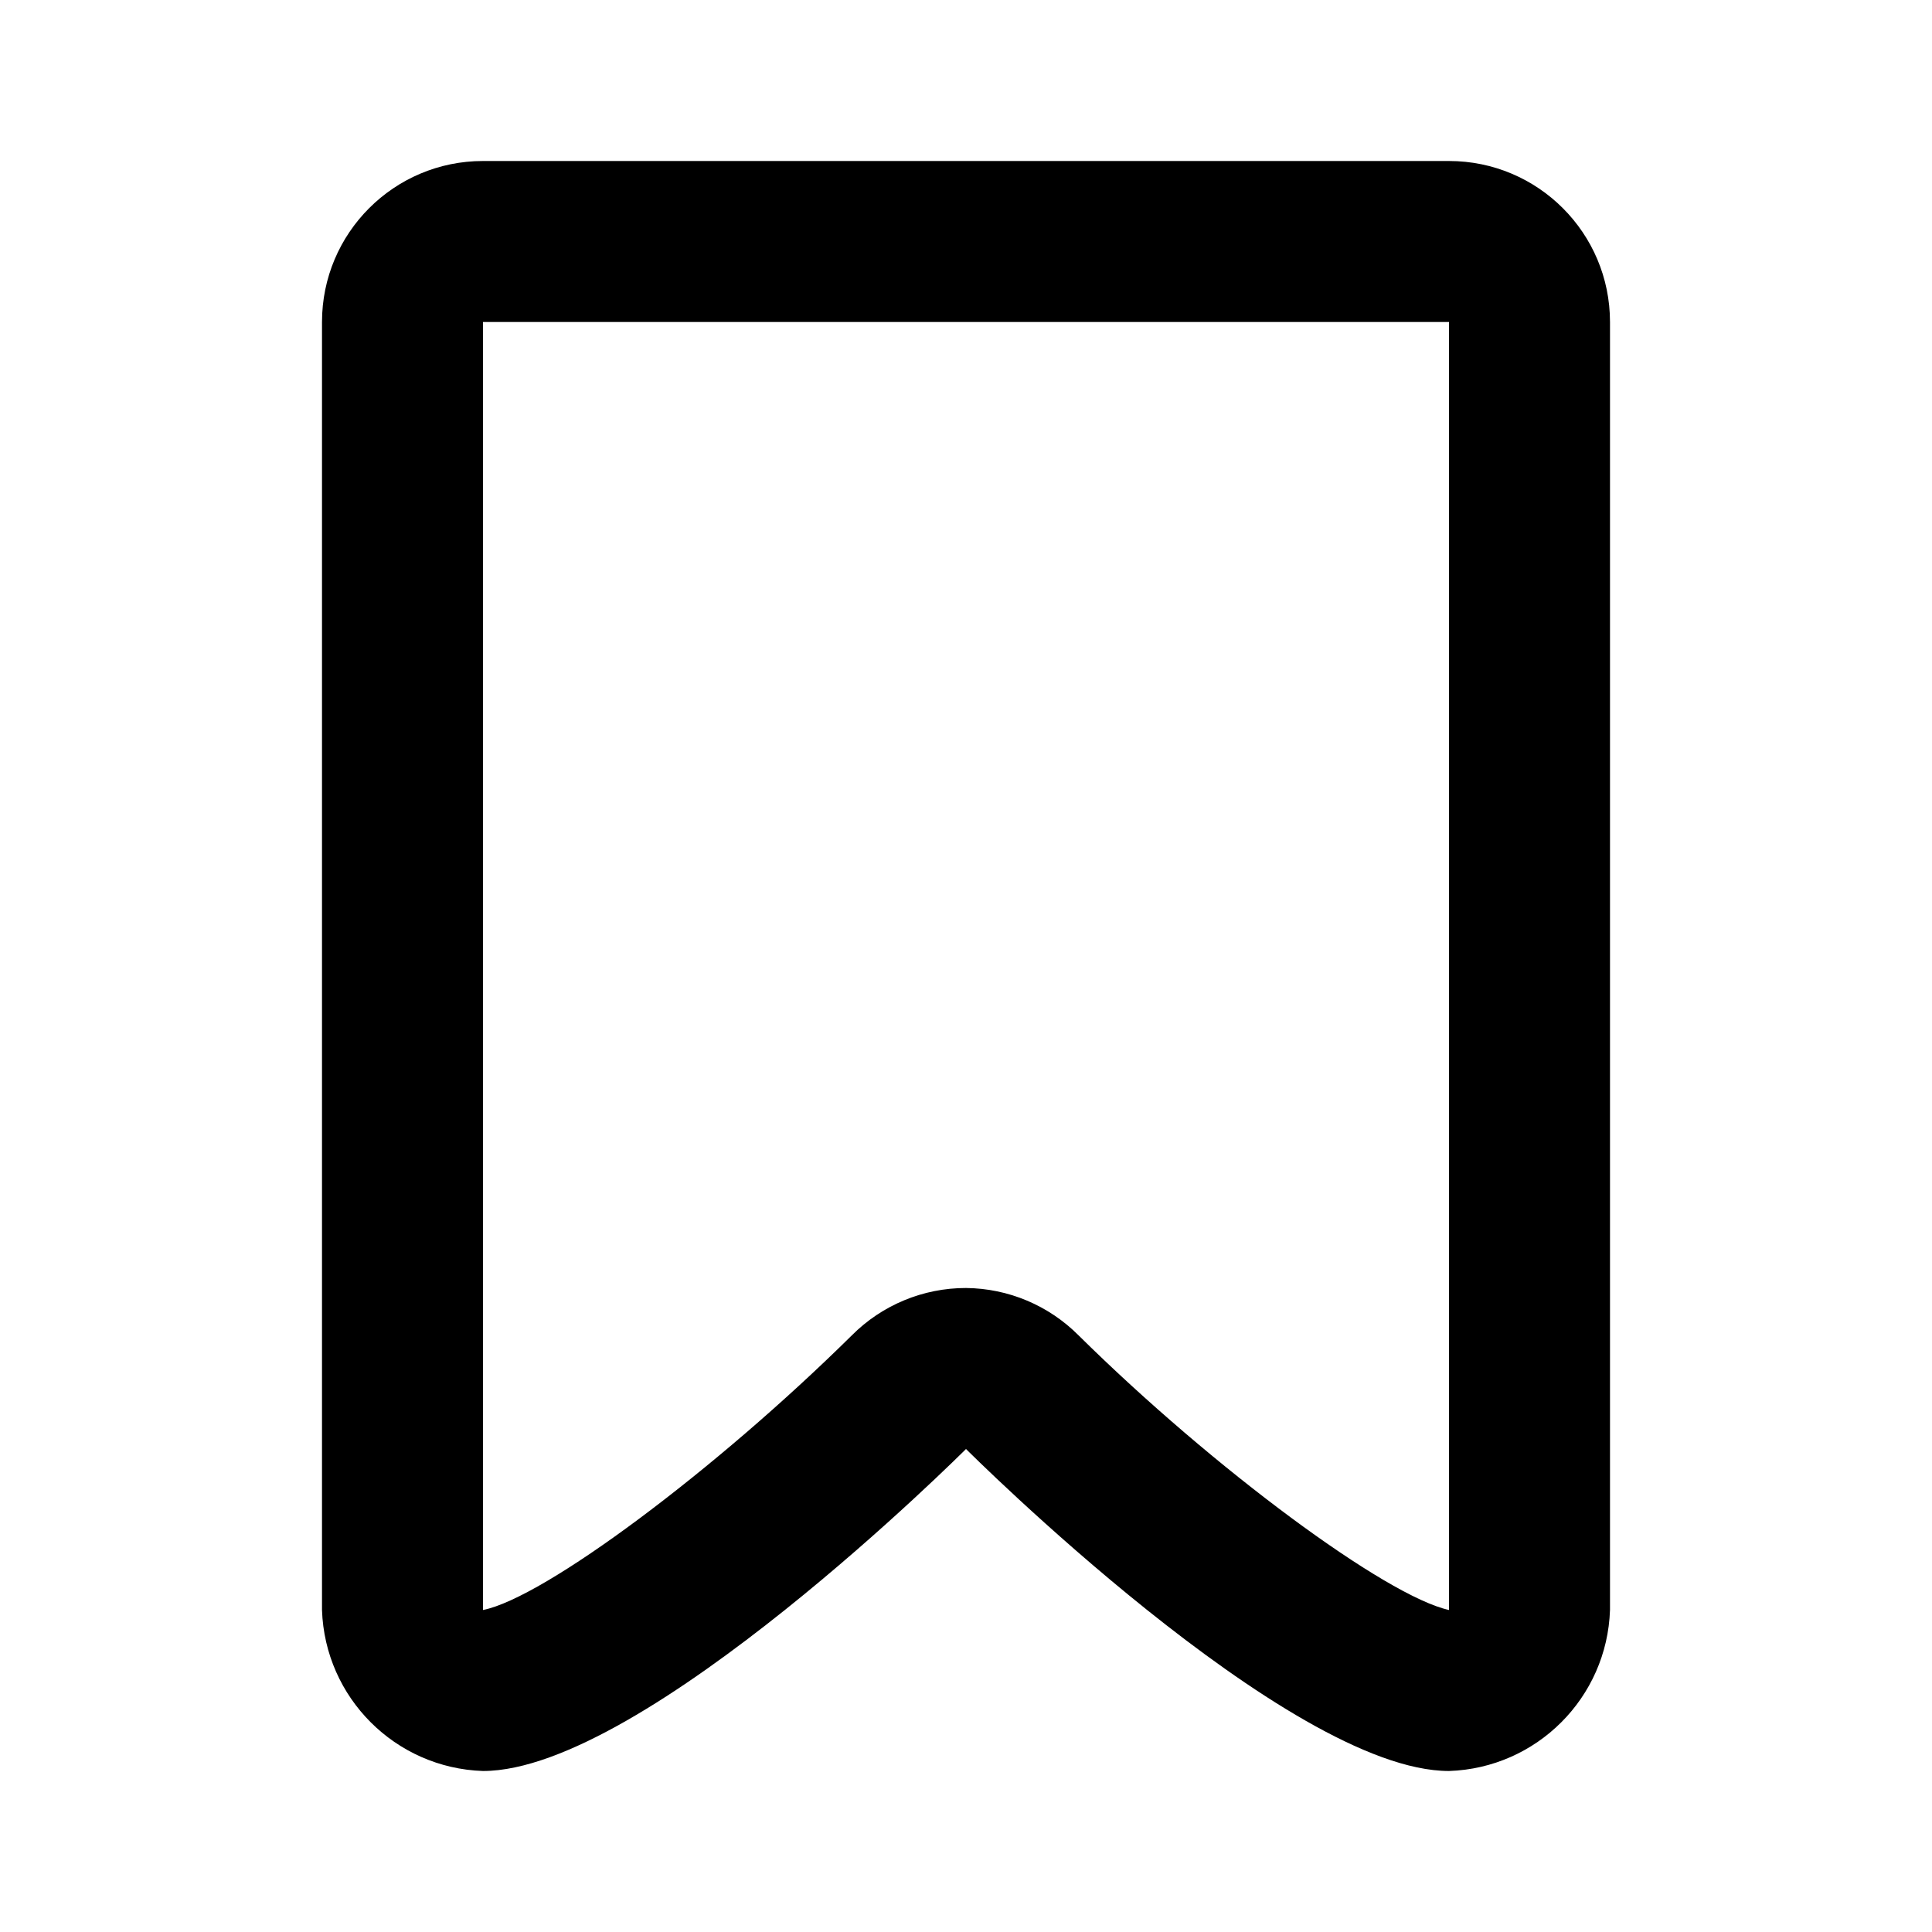
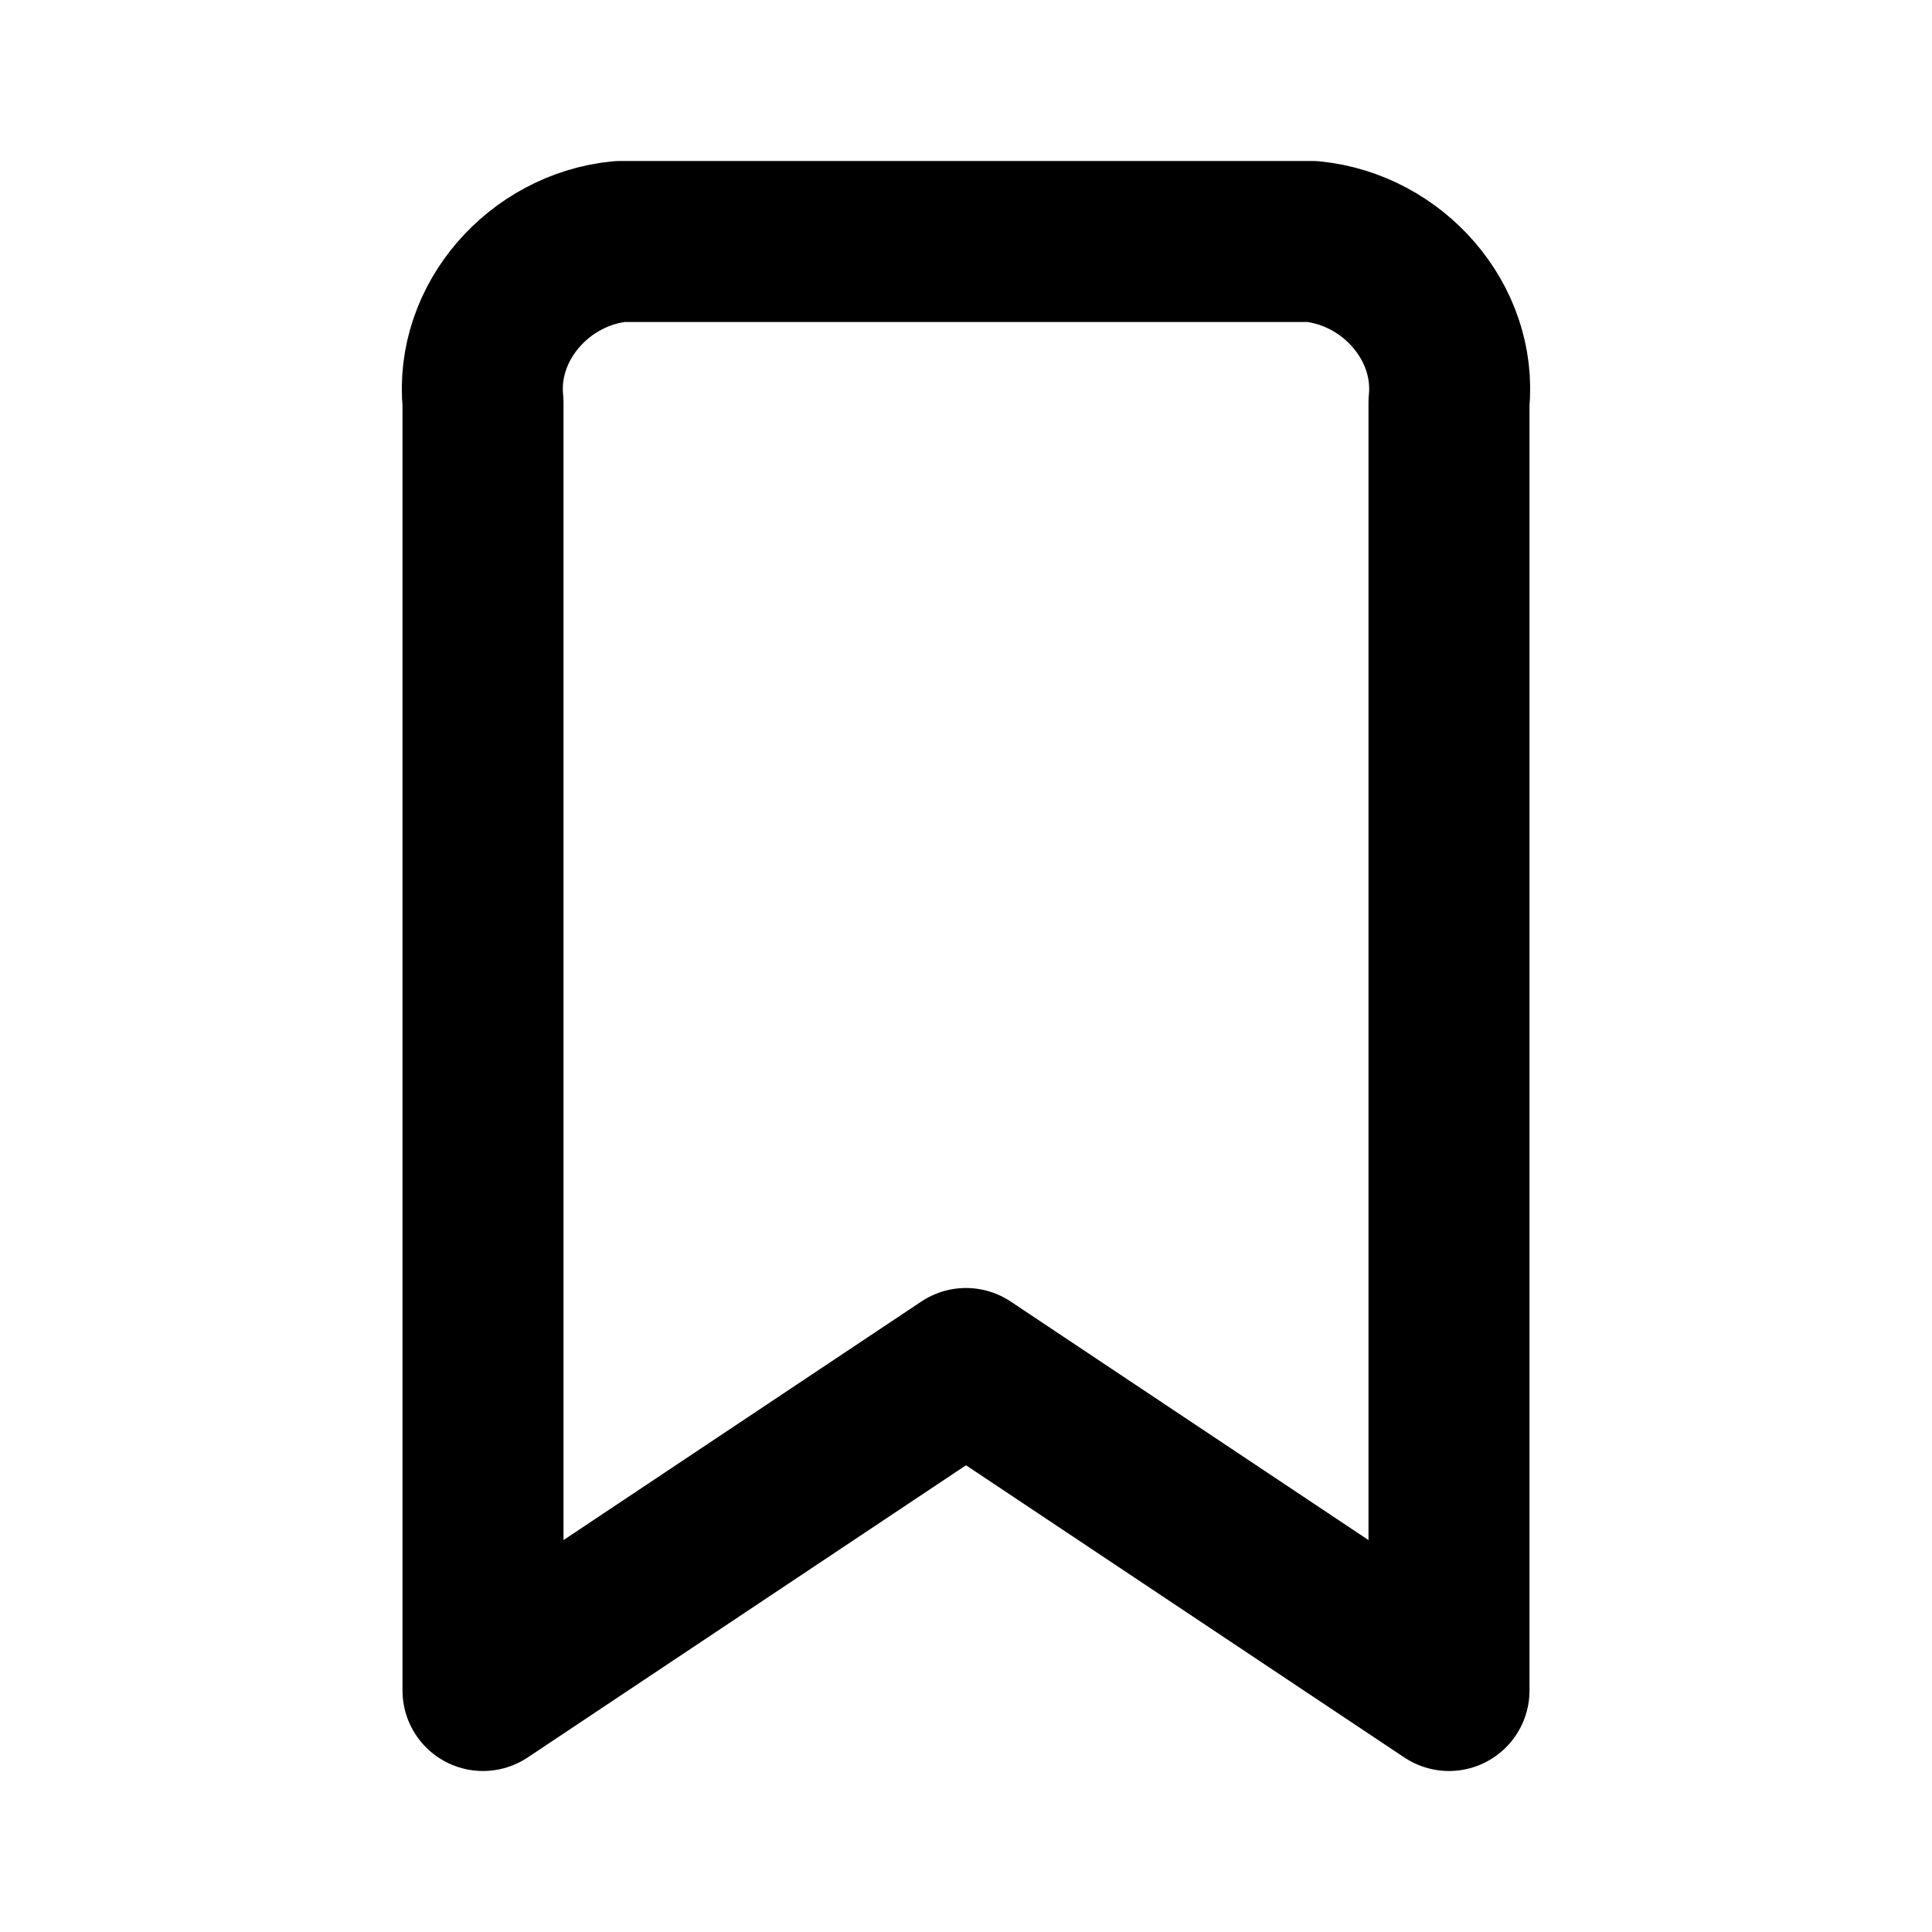
- <svg xmlns="http://www.w3.org/2000/svg" viewBox="0 0 24 24">
-   <path d="M18,4V20l0,0c-.78-.17-2.93-1.76-4.6-3.41A2,2,0,0,0,12,16a2,2,0,0,0-1.42.59C8.89,18.26,6.76,19.85,6,20l0,0V4H18m0-2H6A2,2,0,0,0,4,4V20a2.07,2.07,0,0,0,2,2c2,0,6-4,6-4s4,4,6,4a2.07,2.07,0,0,0,2-2V4a2,2,0,0,0-2-2Z" fill="currentColor" />
+ <svg xmlns="http://www.w3.org/2000/svg" version="1.1" id="Layer_1" x="0px" y="0px" viewBox="0 0 24 24" style="enable-background:new 0 0 24 24;" xml:space="preserve">
+   <style type="text/css">
+ 	.st0{fill:none;stroke:#000000;stroke-width:2;stroke-linecap:round;stroke-linejoin:round;}
+ </style>
+   <path class="st0" d="M18,21l-6-4l-6,4V5C5.9,4,6.7,3.1,7.7,3h8.6c1,0.1,1.8,1,1.7,2V21z" />
</svg>
